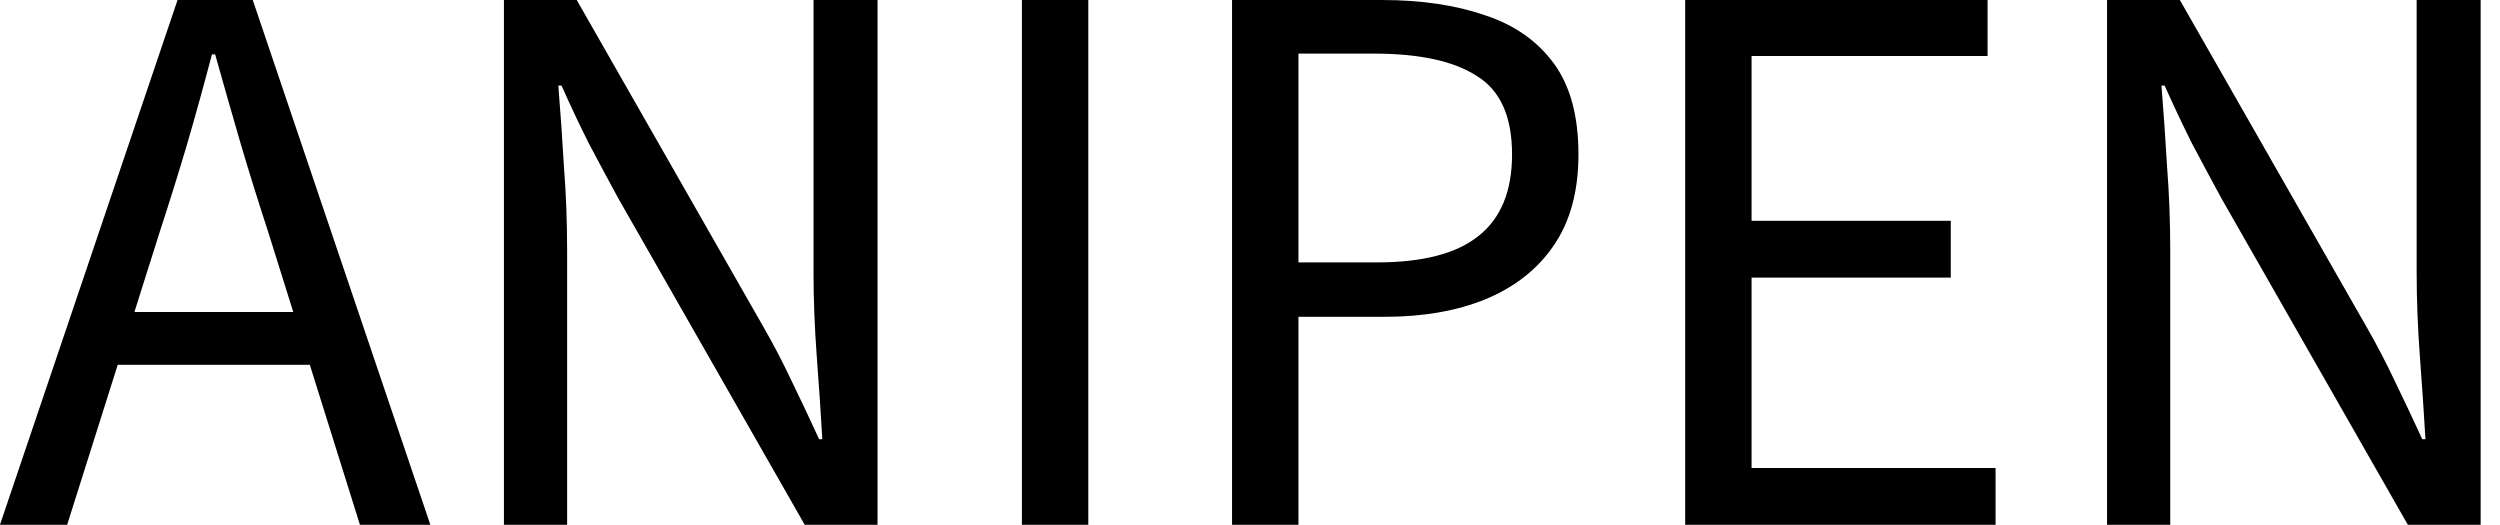
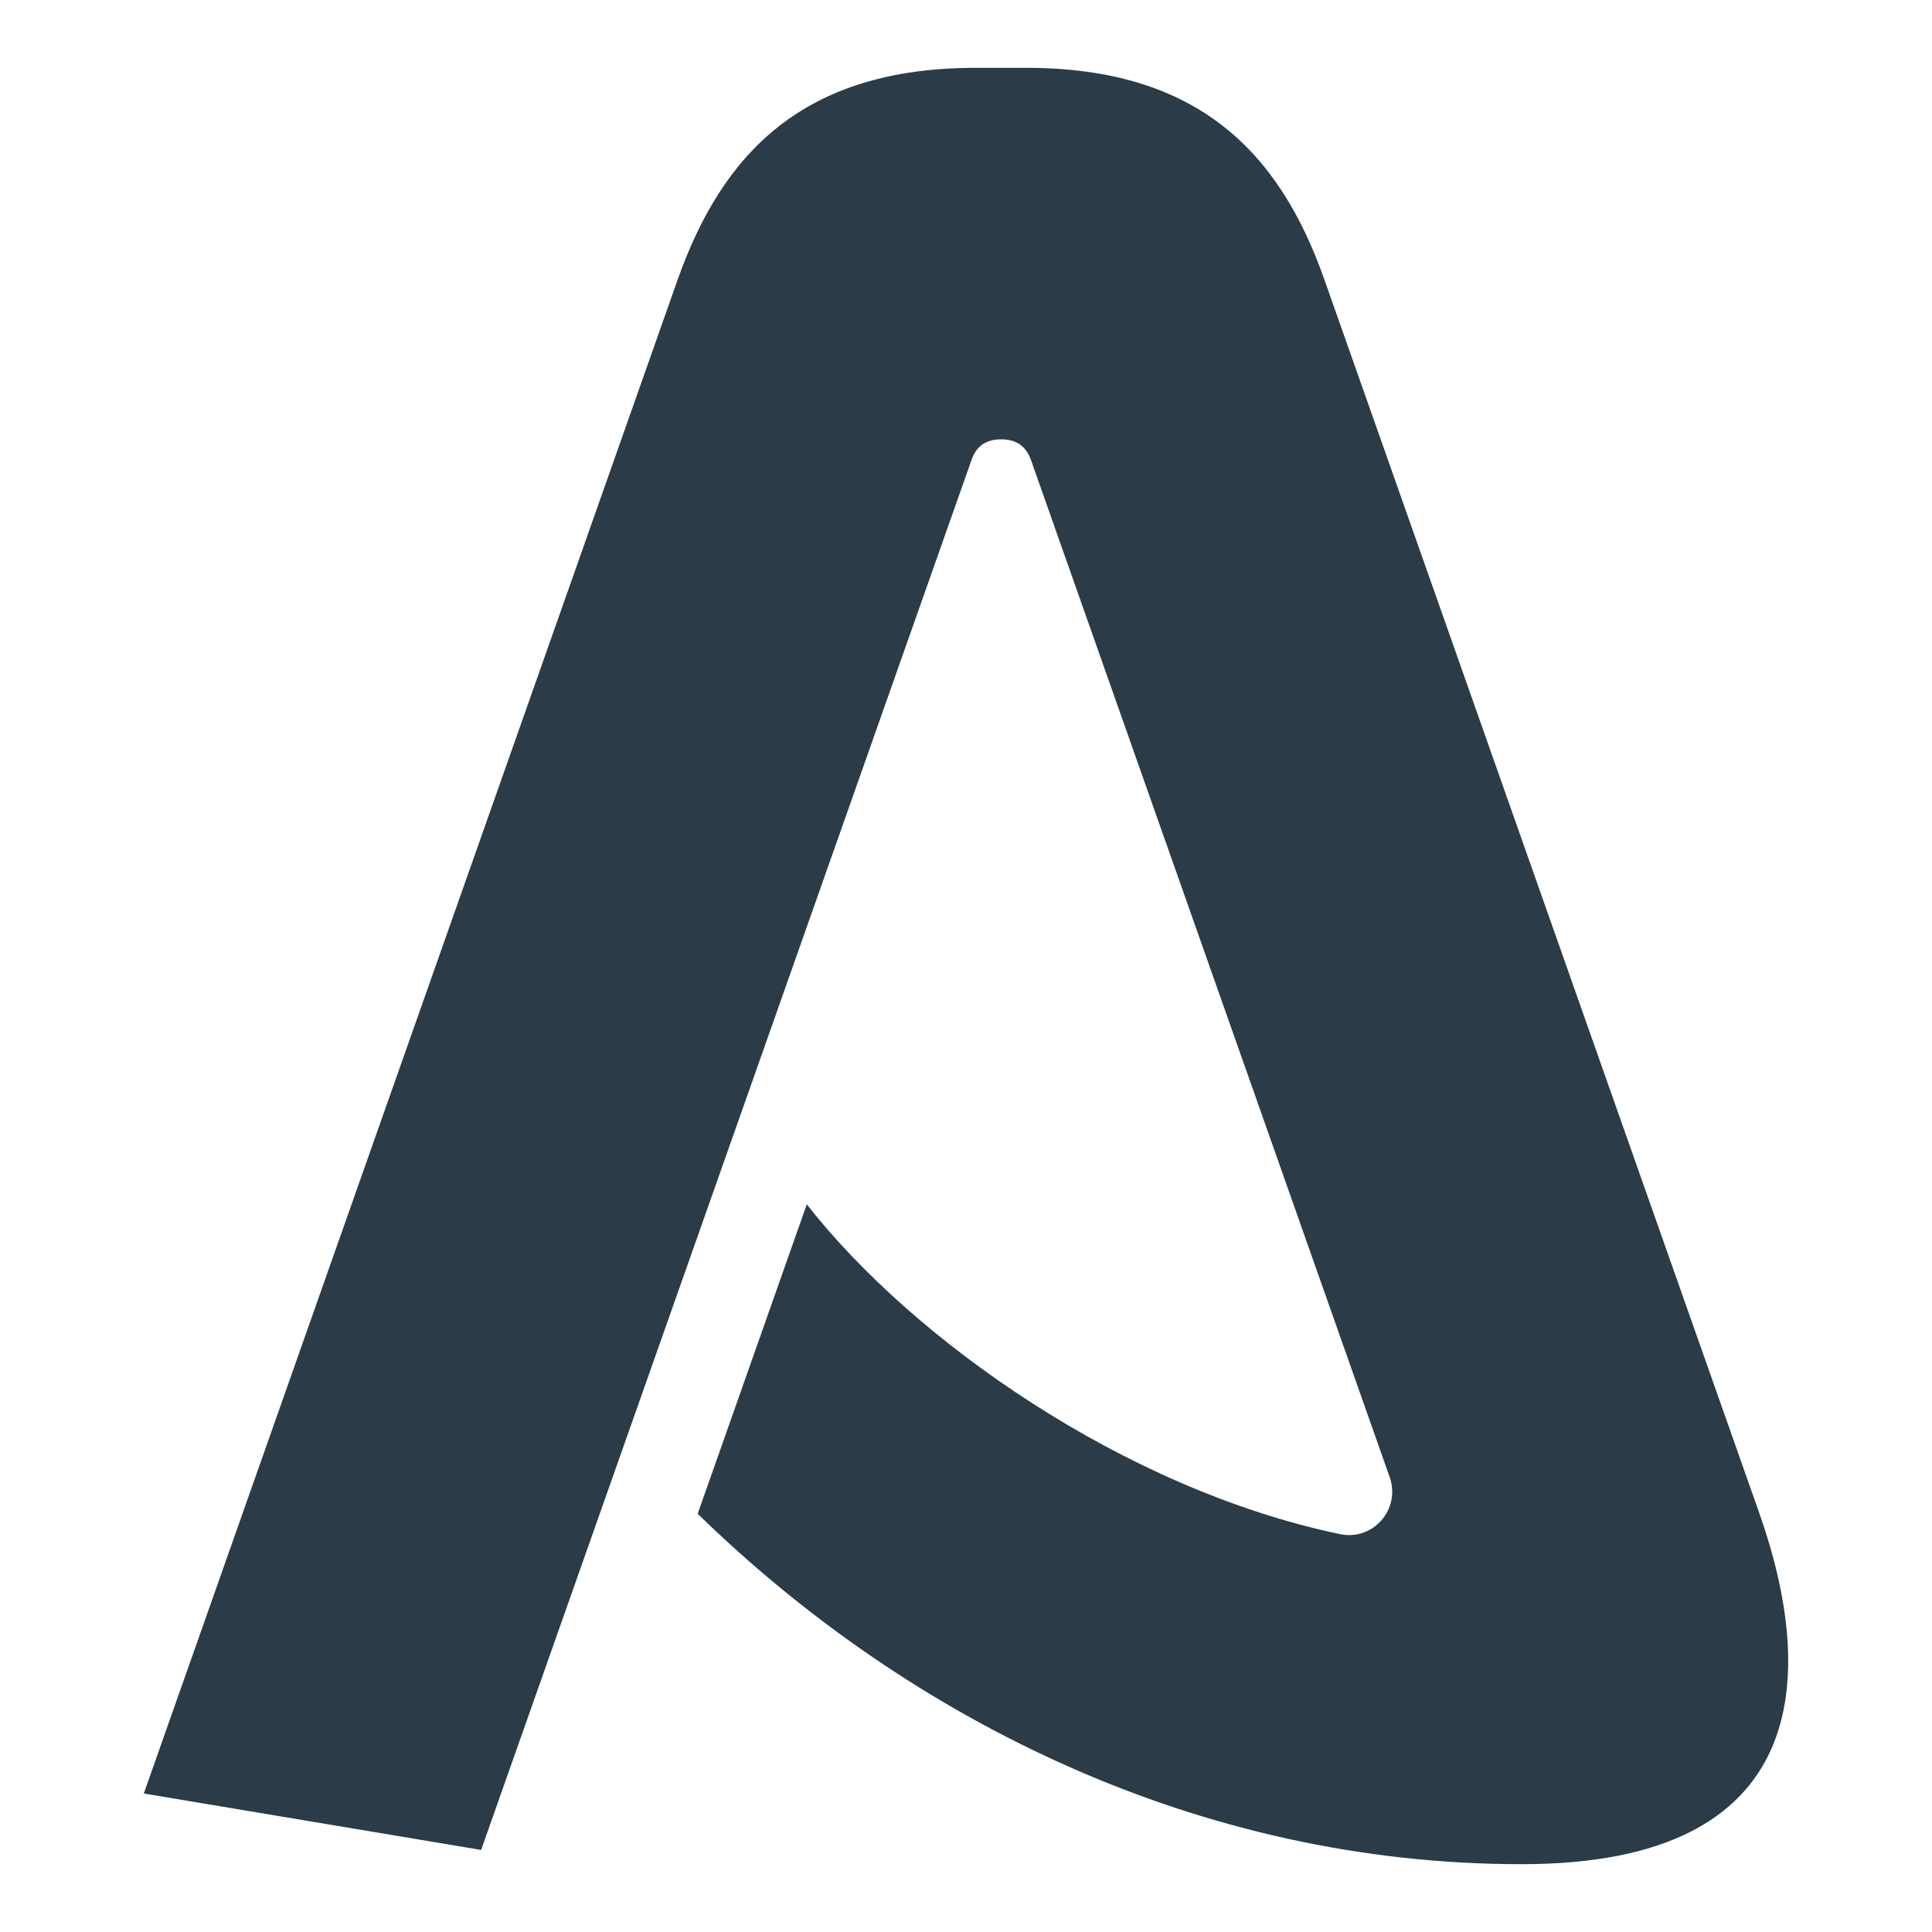
- <svg xmlns="http://www.w3.org/2000/svg" width="100" height="21" viewBox="0 0 100 21" fill="none">
-   <path d="M-0.002 20.992L7.102 3.8147e-06H10.11L17.214 20.992H14.398L10.718 9.248C10.334 8.075 9.972 6.912 9.63 5.76C9.289 4.587 8.948 3.392 8.606 2.176H8.478C8.158 3.392 7.828 4.587 7.486 5.76C7.145 6.912 6.782 8.075 6.398 9.248L2.686 20.992H-0.002ZM3.71 14.592V12.48H13.406V14.592H3.71ZM20.157 20.992V3.8147e-06H23.069L30.525 13.056C30.931 13.76 31.315 14.496 31.677 15.264C32.04 16.011 32.403 16.779 32.765 17.568H32.893C32.829 16.48 32.755 15.371 32.669 14.24C32.584 13.088 32.541 11.979 32.541 10.912V3.8147e-06H35.101V20.992H32.189L24.733 7.936C24.349 7.232 23.955 6.496 23.549 5.728C23.165 4.96 22.803 4.192 22.461 3.424H22.333C22.419 4.469 22.493 5.547 22.557 6.656C22.643 7.765 22.685 8.885 22.685 10.016V20.992H20.157ZM40.876 20.992V3.8147e-06H43.532V20.992H40.876ZM49.282 20.992V3.8147e-06H55.266C56.845 3.8147e-06 58.221 0.203 59.394 0.608C60.568 0.992 61.485 1.632 62.146 2.528C62.808 3.424 63.138 4.64 63.138 6.176C63.138 7.648 62.808 8.864 62.146 9.824C61.506 10.763 60.6 11.477 59.426 11.968C58.274 12.437 56.93 12.672 55.394 12.672H51.938V20.992H49.282ZM51.938 10.496H55.074C56.909 10.496 58.264 10.144 59.138 9.44C60.034 8.736 60.482 7.648 60.482 6.176C60.482 4.661 60.013 3.616 59.074 3.04C58.157 2.443 56.781 2.144 54.946 2.144H51.938V10.496ZM67.407 20.992V3.8147e-06H79.503V2.24H70.063V8.832H78.031V11.104H70.063V18.72H79.823V20.992H67.407ZM84.282 20.992V3.8147e-06H87.194L94.65 13.056C95.056 13.76 95.44 14.496 95.802 15.264C96.165 16.011 96.528 16.779 96.89 17.568H97.018C96.954 16.48 96.88 15.371 96.794 14.24C96.709 13.088 96.666 11.979 96.666 10.912V3.8147e-06H99.226V20.992H96.314L88.858 7.936C88.474 7.232 88.08 6.496 87.674 5.728C87.29 4.96 86.928 4.192 86.586 3.424H86.458C86.544 4.469 86.618 5.547 86.682 6.656C86.768 7.765 86.81 8.885 86.81 10.016V20.992H84.282Z" fill="black" />
+ <svg xmlns="http://www.w3.org/2000/svg" viewBox="-3.042 -1.435 40.87 40.87" width="96" height="96">
+   <path fill="#2b3b47" d="M24.973 4.476C24.029 1.796 22.307 0 18.67 0H17.598C13.97 0 12.248 1.787 11.295 4.476L0 36.505L7.136 37.699L17.506 8.306C17.598 8.032 17.781 7.859 18.139 7.859C18.496 7.859 18.679 8.041 18.771 8.306L26.356 29.813C26.594 30.497 25.999 31.171 25.293 31.016C20.74 30.059 16.279 26.923 14.025 24.042L11.717 30.588C16.224 34.982 22.362 38 29.132 38H29.159C35.279 38 35.398 34.034 34.17 30.561L24.973 4.476Z" />
</svg>
